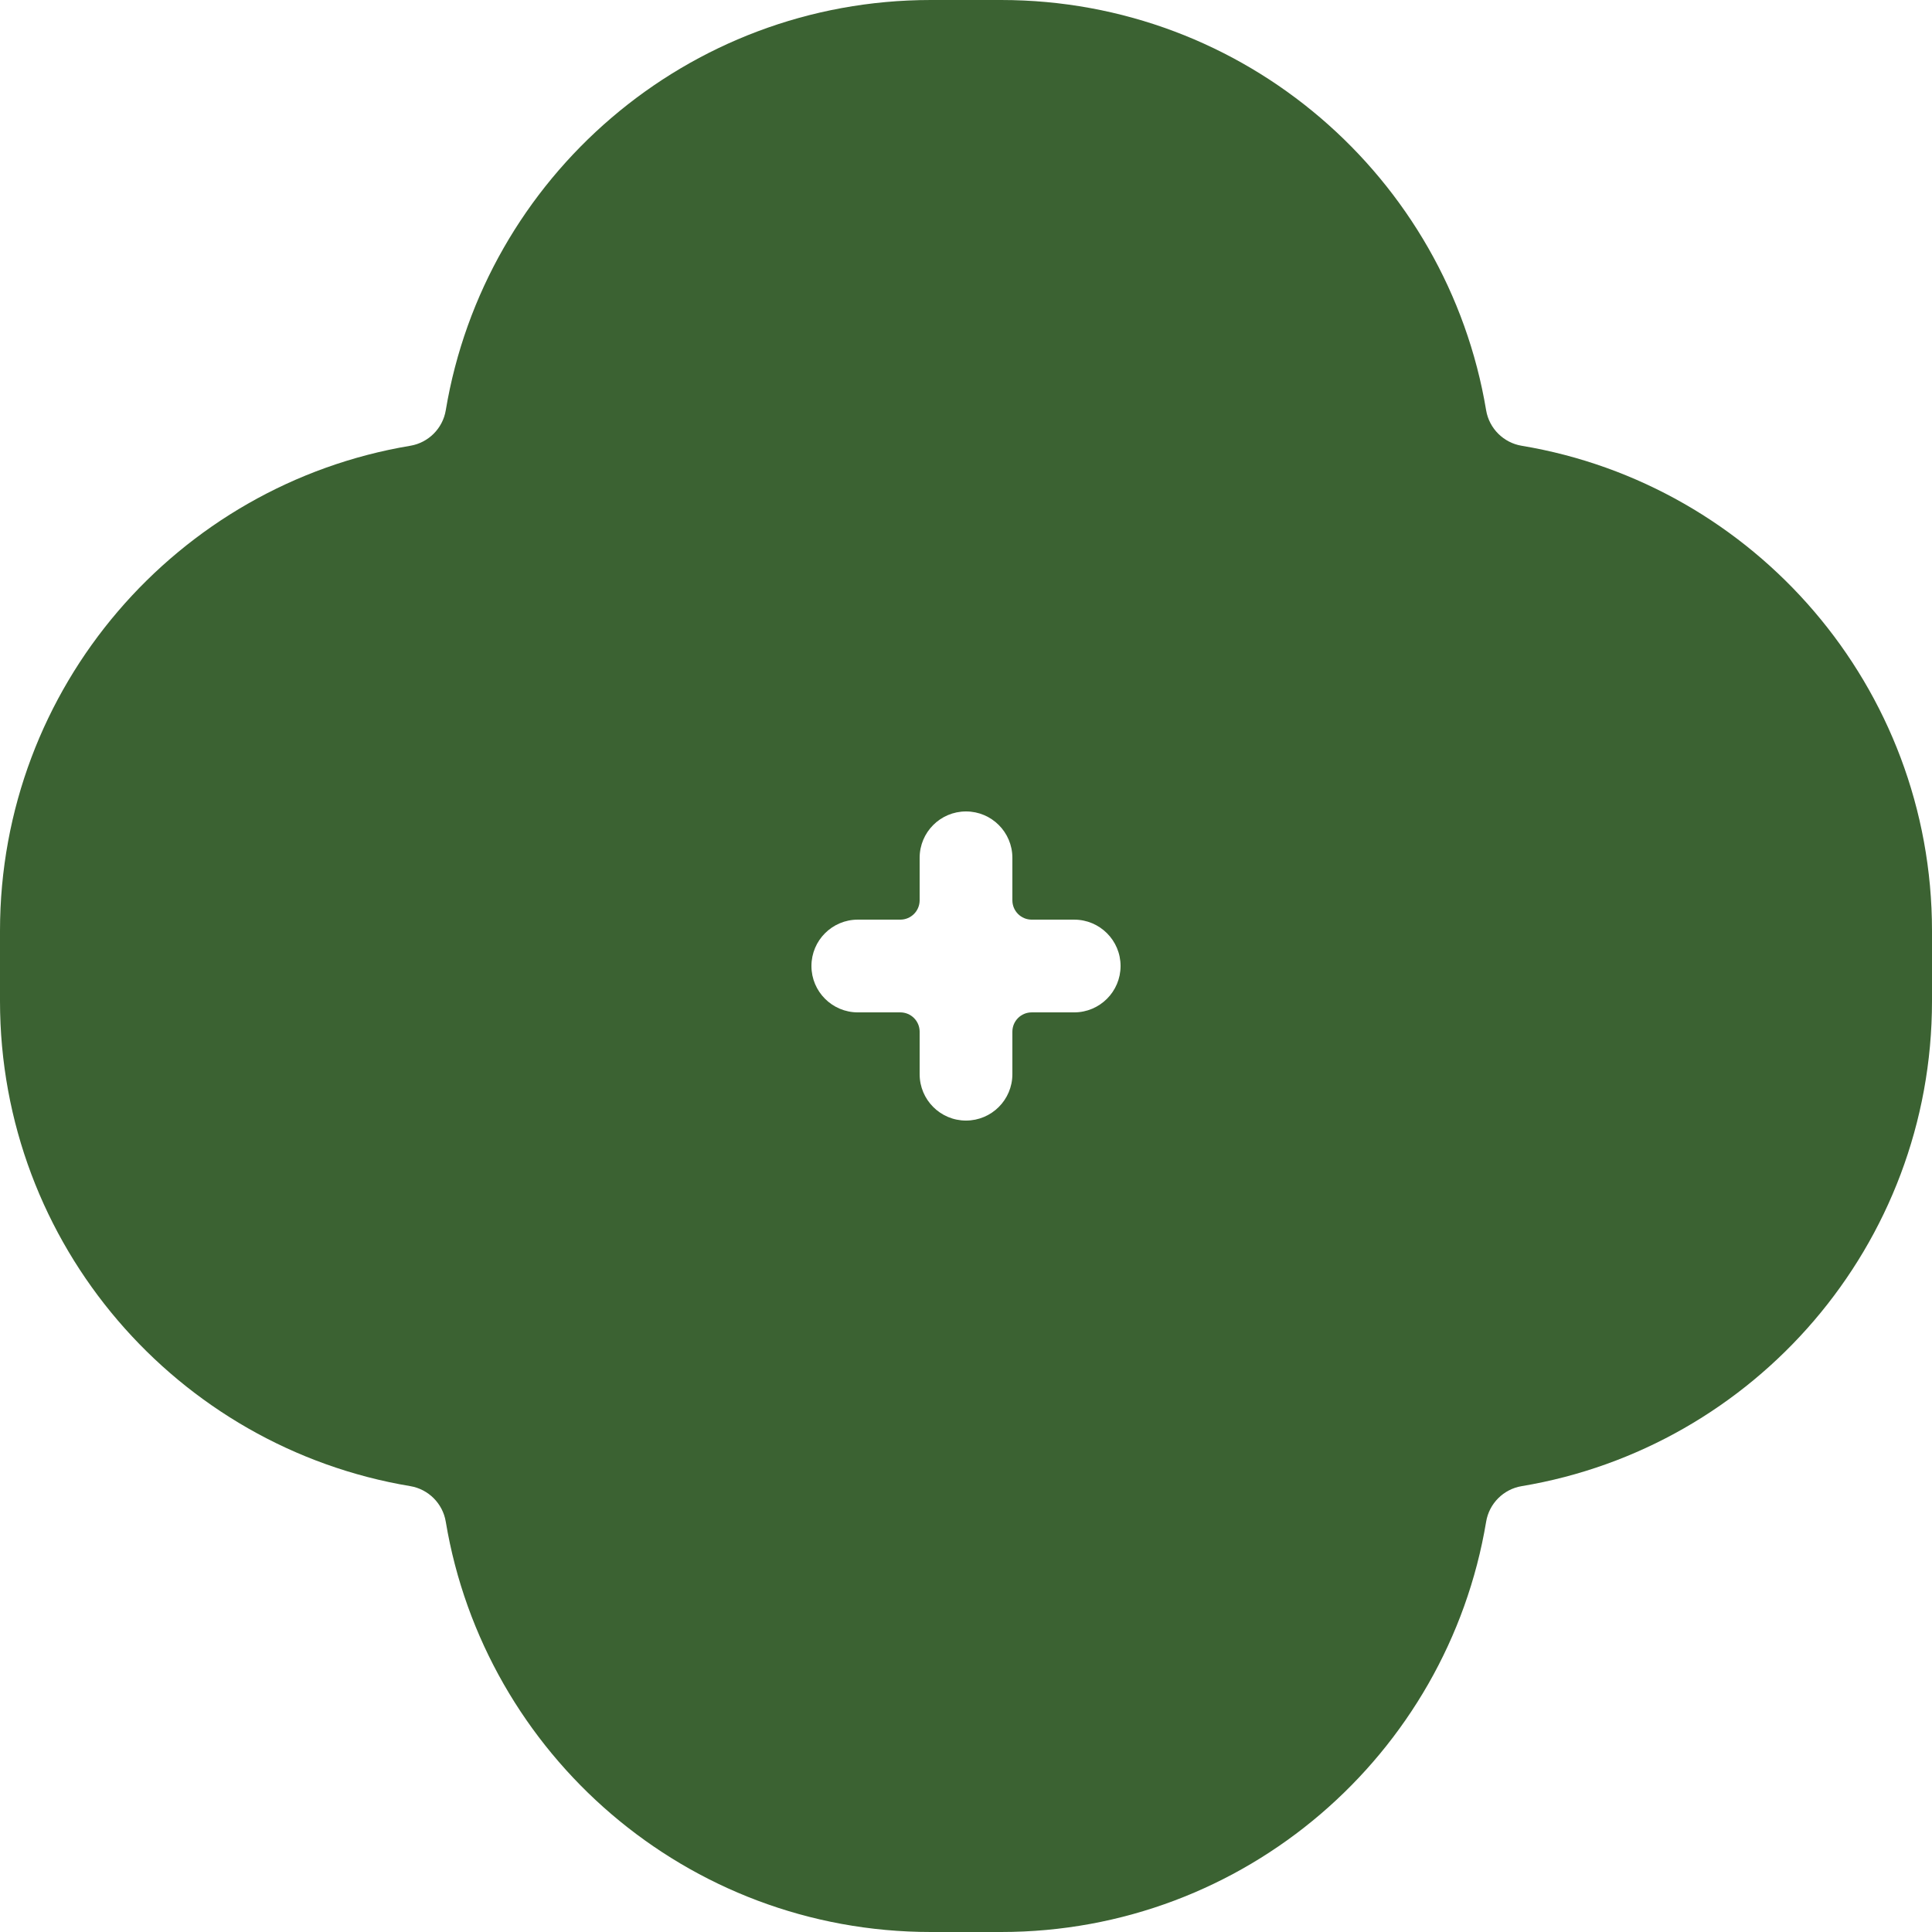
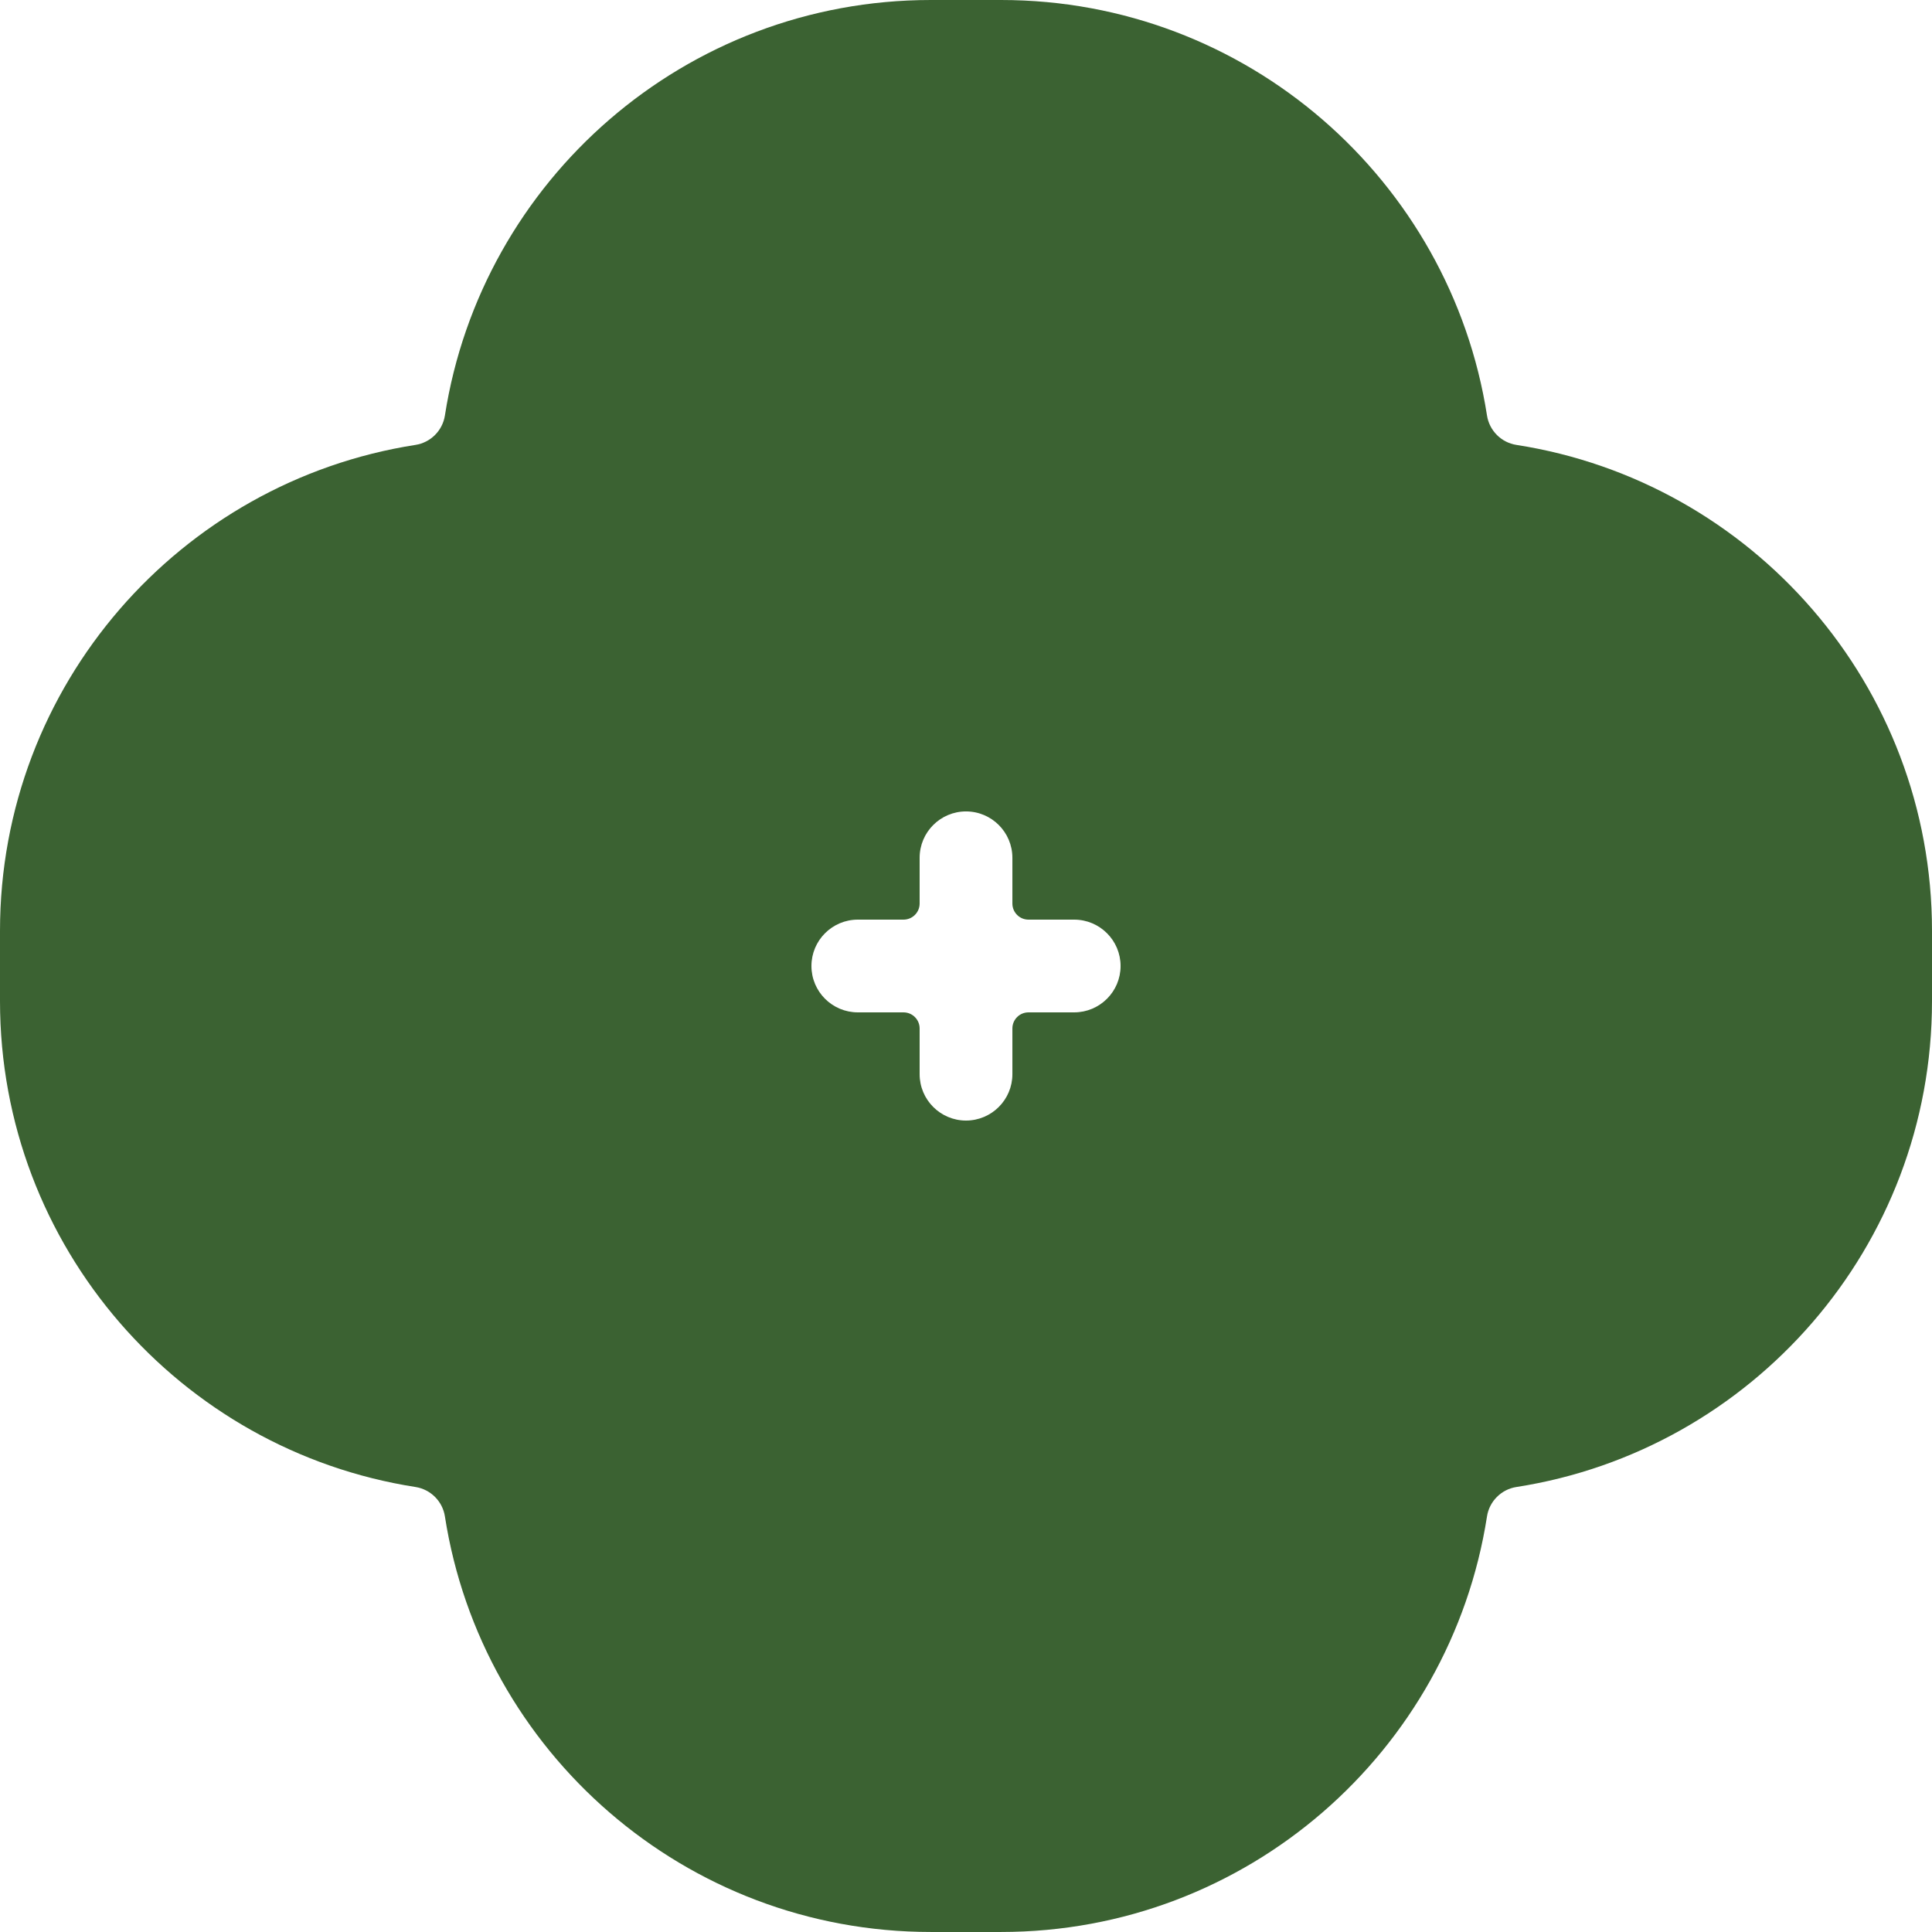
- <svg xmlns="http://www.w3.org/2000/svg" width="171" height="171" viewBox="0 0 171 171" fill="none">
-   <path d="M88.603 0C110.186 0 128.1 15.708 131.537 36.315C131.804 37.918 133.074 39.186 134.676 39.453C155.288 42.887 171 60.804 171 82.391V88.603C171 110.189 155.288 128.105 134.677 131.539C133.075 131.806 131.806 133.075 131.539 134.677C128.105 155.288 110.189 171 88.603 171H82.391C60.804 171 42.887 155.288 39.453 134.676C39.186 133.074 37.918 131.804 36.315 131.537C15.708 128.1 0 110.186 0 88.603V82.391C0 60.807 15.709 42.891 36.317 39.454C37.919 39.187 39.187 37.919 39.454 36.317C42.891 15.709 60.807 0 82.391 0H88.603ZM85.5 71.82C83.234 71.82 81.397 73.657 81.397 75.924V79.686C81.396 80.631 80.631 81.396 79.686 81.397H75.924C73.657 81.397 71.82 83.234 71.82 85.5C71.82 87.766 73.658 89.604 75.924 89.605H79.686C80.631 89.605 81.397 90.37 81.397 91.314V95.076C81.397 97.343 83.234 99.181 85.5 99.181C87.766 99.18 89.604 97.343 89.605 95.076V91.314C89.605 90.37 90.37 89.605 91.314 89.605H95.076C97.343 89.604 99.18 87.766 99.181 85.5C99.181 83.234 97.343 81.397 95.076 81.397H91.314C90.37 81.397 89.605 80.631 89.605 79.686V75.924C89.604 73.657 87.766 71.82 85.5 71.82Z" fill="#3B6232" />
+ <svg xmlns="http://www.w3.org/2000/svg" width="96" height="96" viewBox="0 0 96 96" fill="none">
+   <path d="M49.742 0C61.949 0 72.066 8.951 73.888 20.646C74.005 21.397 74.598 21.991 75.349 22.107C87.047 23.927 96 34.045 96 46.254V49.742C96 61.95 87.047 72.067 75.35 73.888C74.599 74.004 74.004 74.599 73.888 75.35C72.067 87.047 61.95 95.999 49.742 95.999H46.254C34.045 95.999 23.927 87.047 22.107 75.349C21.991 74.598 21.397 74.005 20.646 73.888C8.951 72.066 0 61.949 0 49.742V46.254C8.20427e-05 34.047 8.95 23.929 20.646 22.107C21.397 21.99 21.99 21.397 22.107 20.646C23.929 8.95 34.047 8.20493e-05 46.254 0H49.742ZM48 40.319C46.728 40.32 45.697 41.351 45.696 42.623V44.897C45.696 45.338 45.337 45.696 44.895 45.696H42.624C41.352 45.697 40.32 46.728 40.32 48C40.32 49.272 41.352 50.303 42.624 50.304H44.895C45.337 50.304 45.696 50.662 45.696 51.103V53.375C45.696 54.647 46.728 55.679 48 55.68C49.272 55.679 50.305 54.647 50.305 53.375V51.103C50.305 50.662 50.663 50.304 51.105 50.304H53.376C54.648 50.303 55.681 49.272 55.681 48C55.681 46.728 54.648 45.697 53.376 45.696H51.105C50.663 45.696 50.305 45.338 50.305 44.897V42.623C50.304 41.351 49.272 40.32 48 40.319Z" fill="#3B6232" />
</svg>
